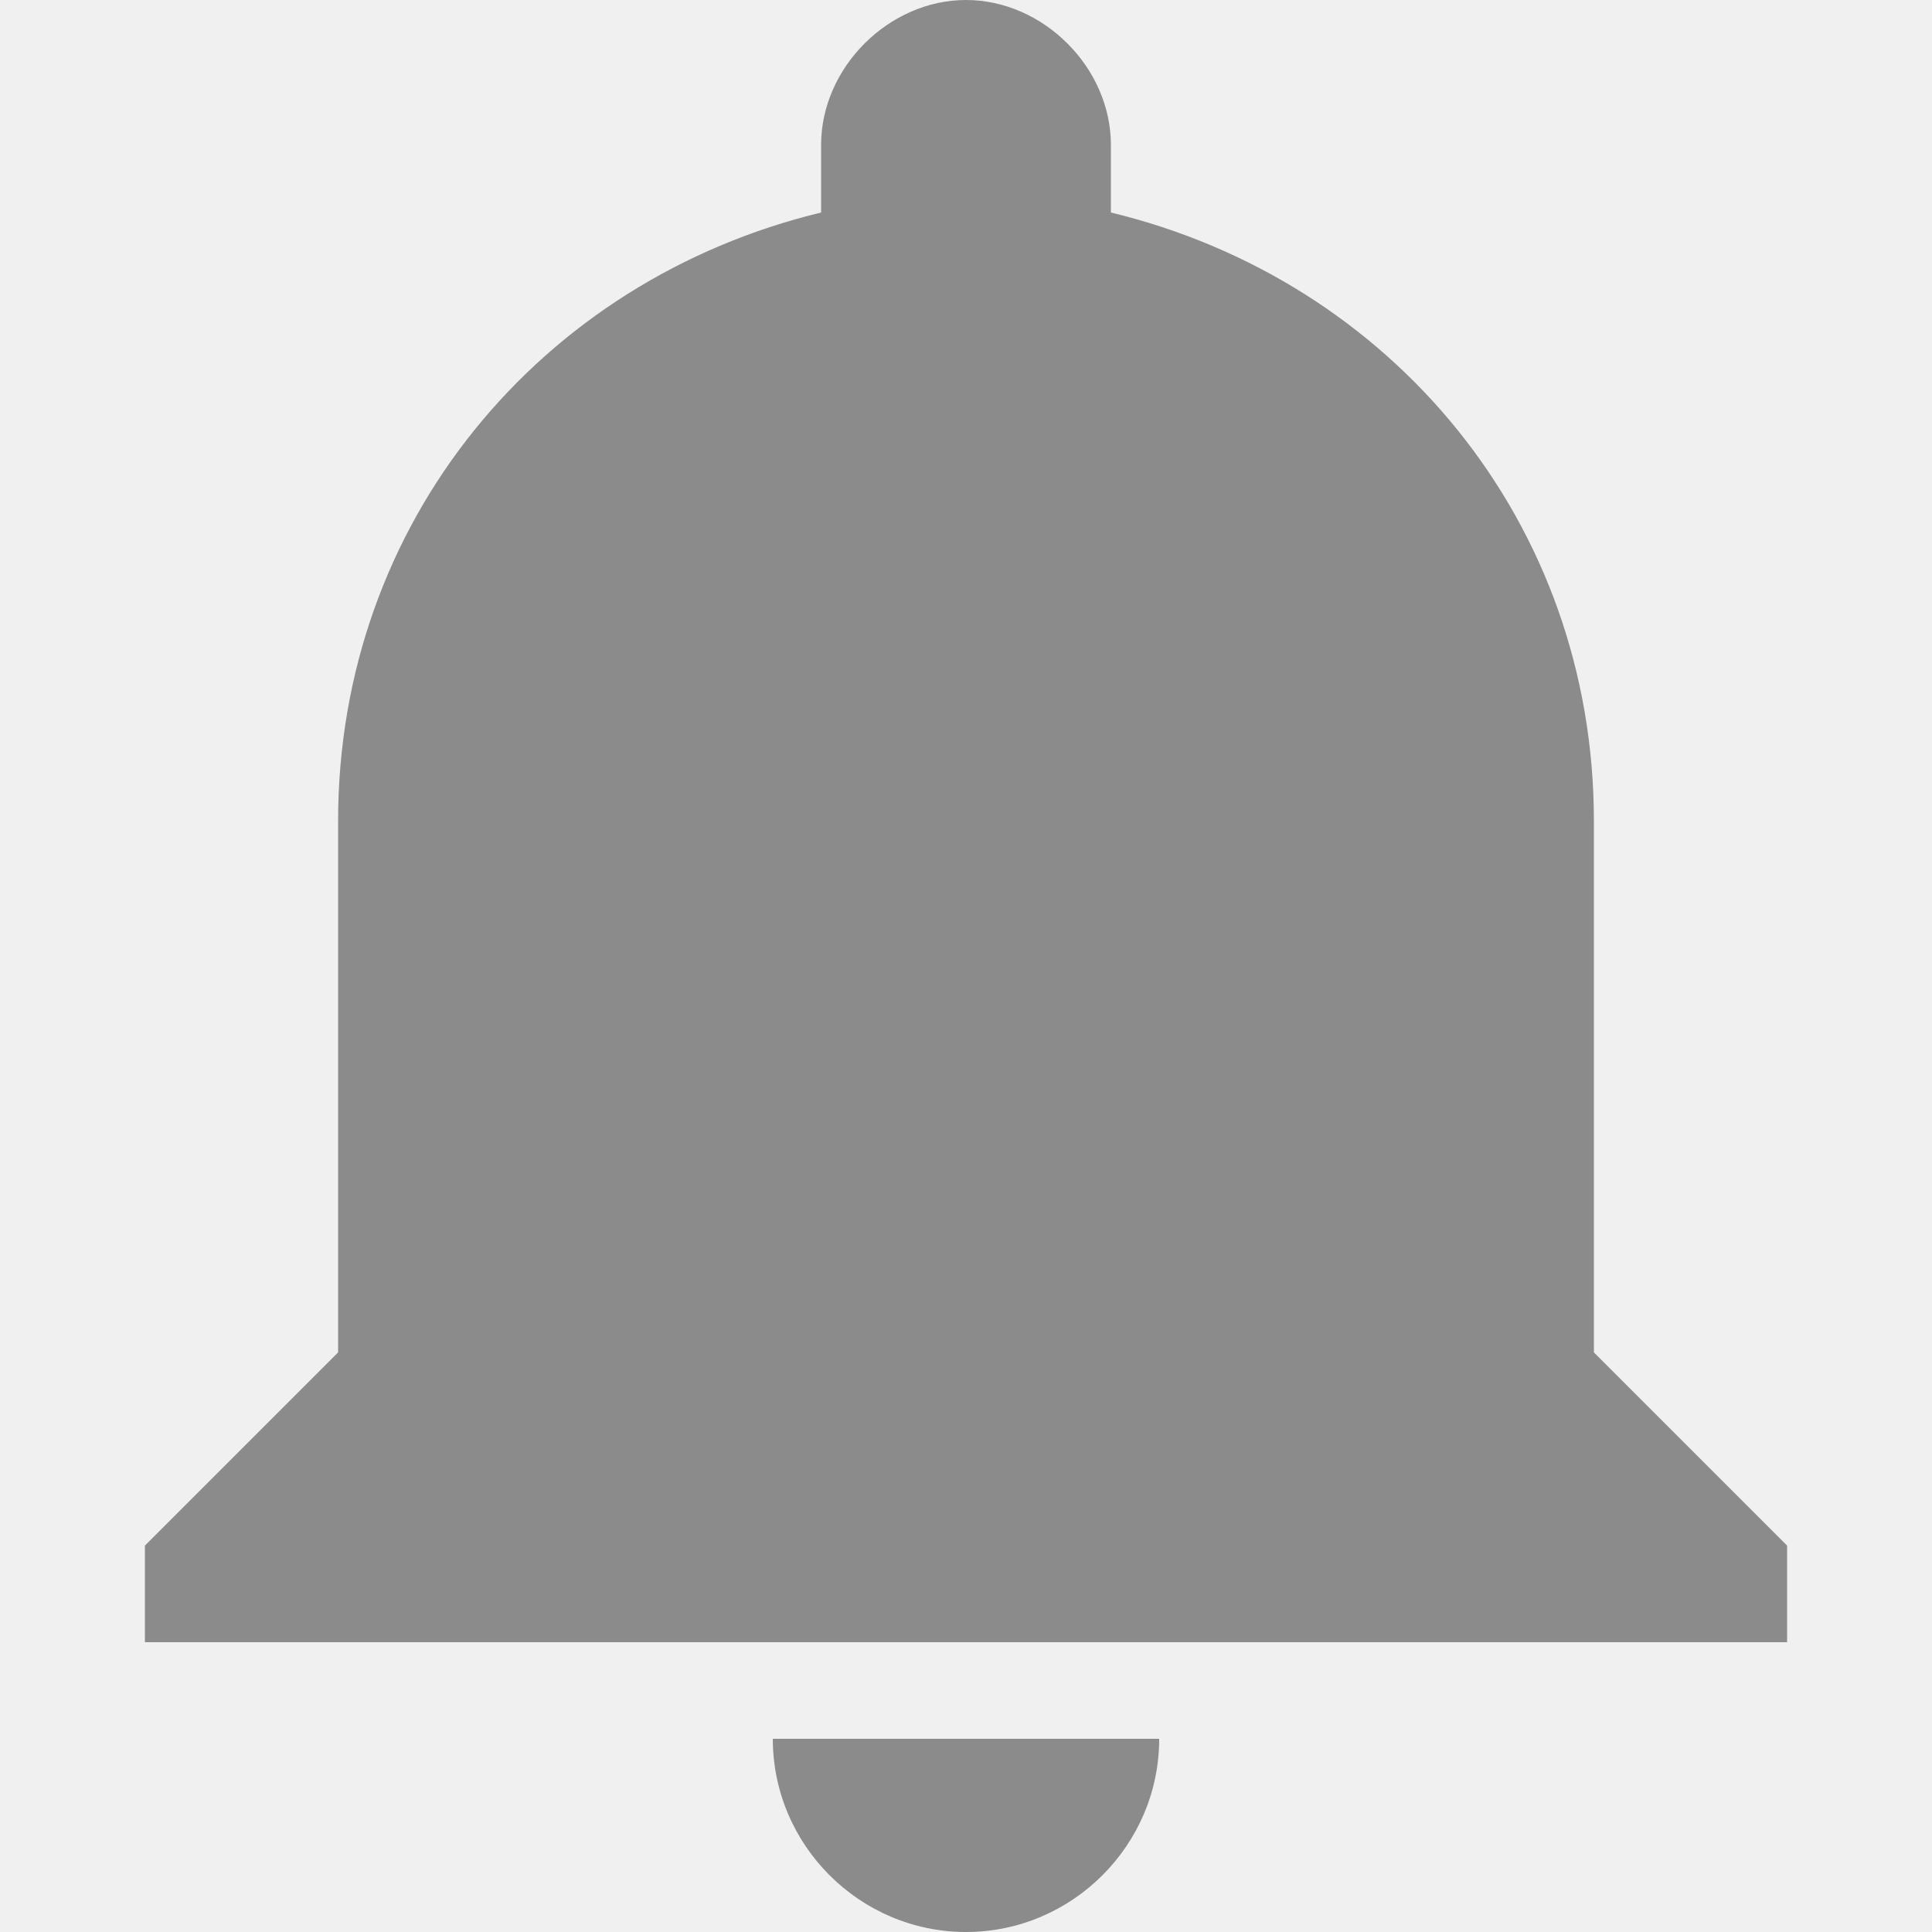
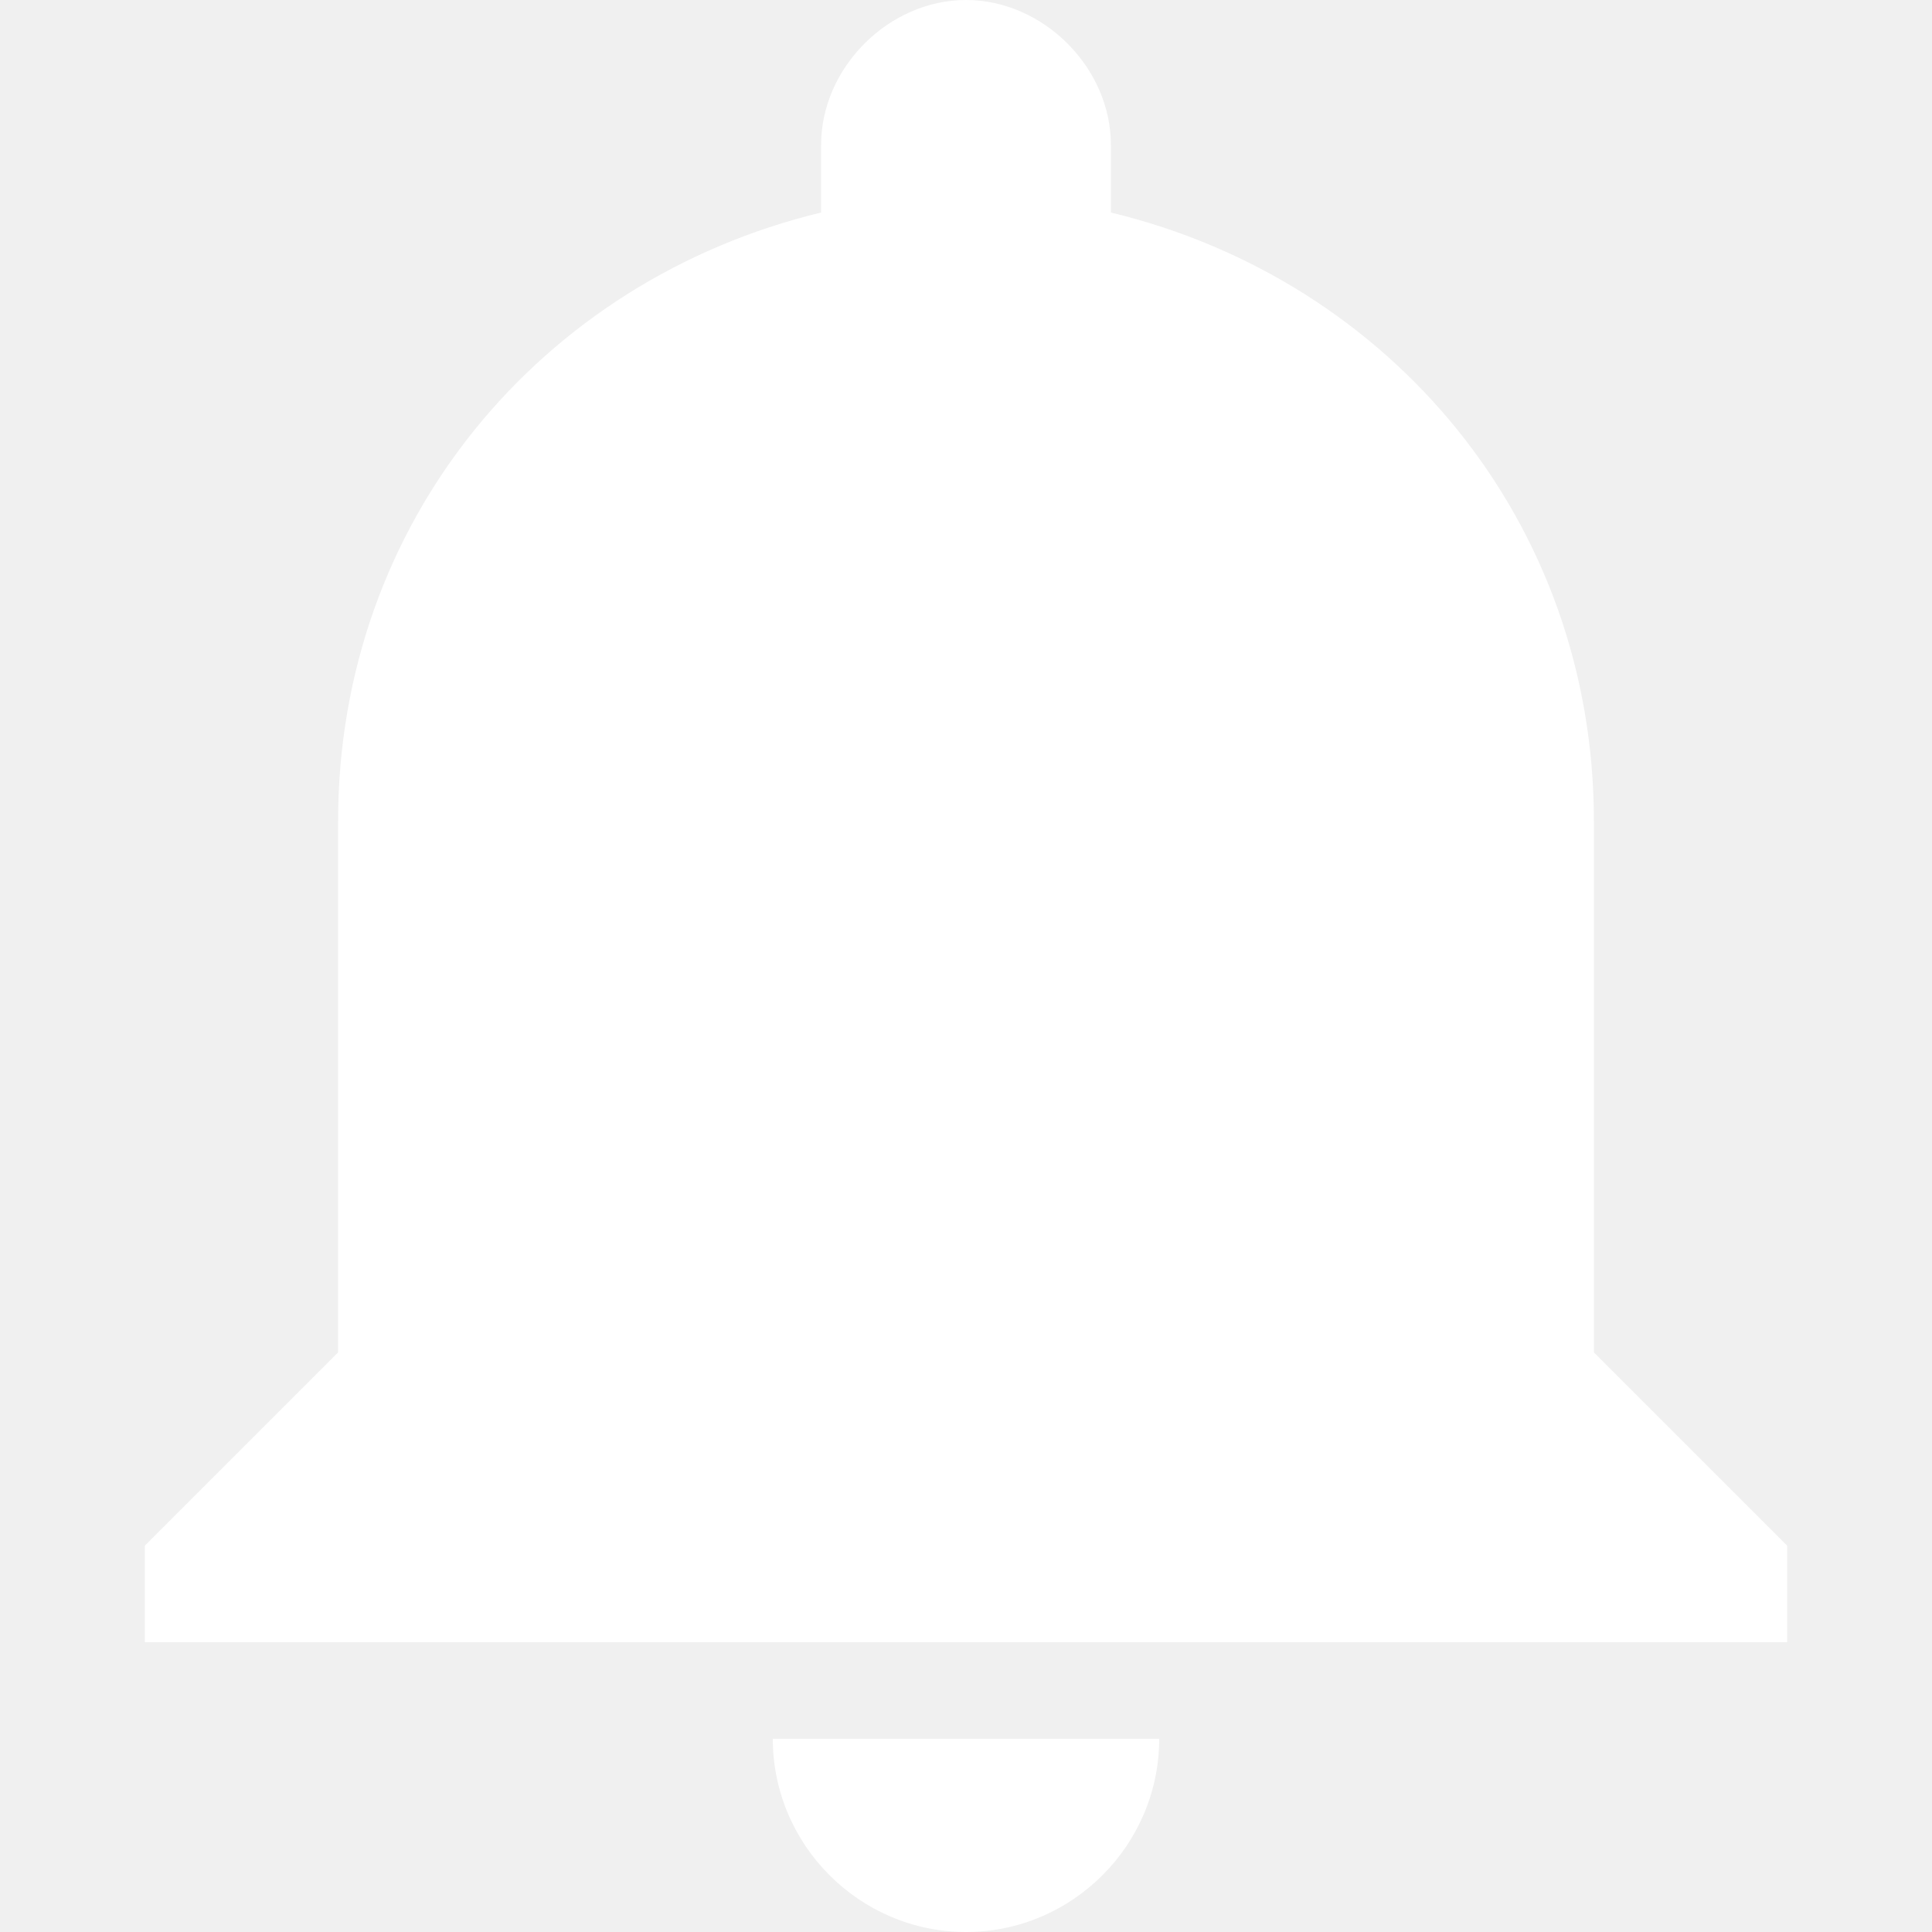
- <svg xmlns="http://www.w3.org/2000/svg" version="1.1" id="Capa_1" x="0px" y="0px" width="510px" height="510px" viewBox="0 0 510 510" style="enable-background:new 0 0 510 510; fill:#8b8b8b;" xml:space="preserve">
+ <svg xmlns="http://www.w3.org/2000/svg" version="1.1" id="Capa_1" x="0px" y="0px" width="510px" height="510px" viewBox="0 0 510 510" style="enable-background:new 0 0 510 510; fill:#ffffff;" xml:space="preserve">
  <g>
    <g id="notifications">
      <path d="M255,510c28.05,0,51-22.95,51-51H204C204,487.05,226.95,510,255,510z M420.75,357V216.75    c0-79.05-53.55-142.8-127.5-160.65V38.25C293.25,17.85,275.4,0,255,0c-20.4,0-38.25,17.85-38.25,38.25V56.1    c-73.95,17.85-127.5,81.6-127.5,160.65V357l-51,51v25.5h433.5V408L420.75,357z" />
    </g>
  </g>
  <g>
</g>
  <g>
</g>
  <g>
</g>
  <g>
</g>
  <g>
</g>
  <g>
</g>
  <g>
</g>
  <g>
</g>
  <g>
</g>
  <g>
</g>
  <g>
</g>
  <g>
</g>
  <g>
</g>
  <g>
</g>
  <g>
</g>
</svg>
